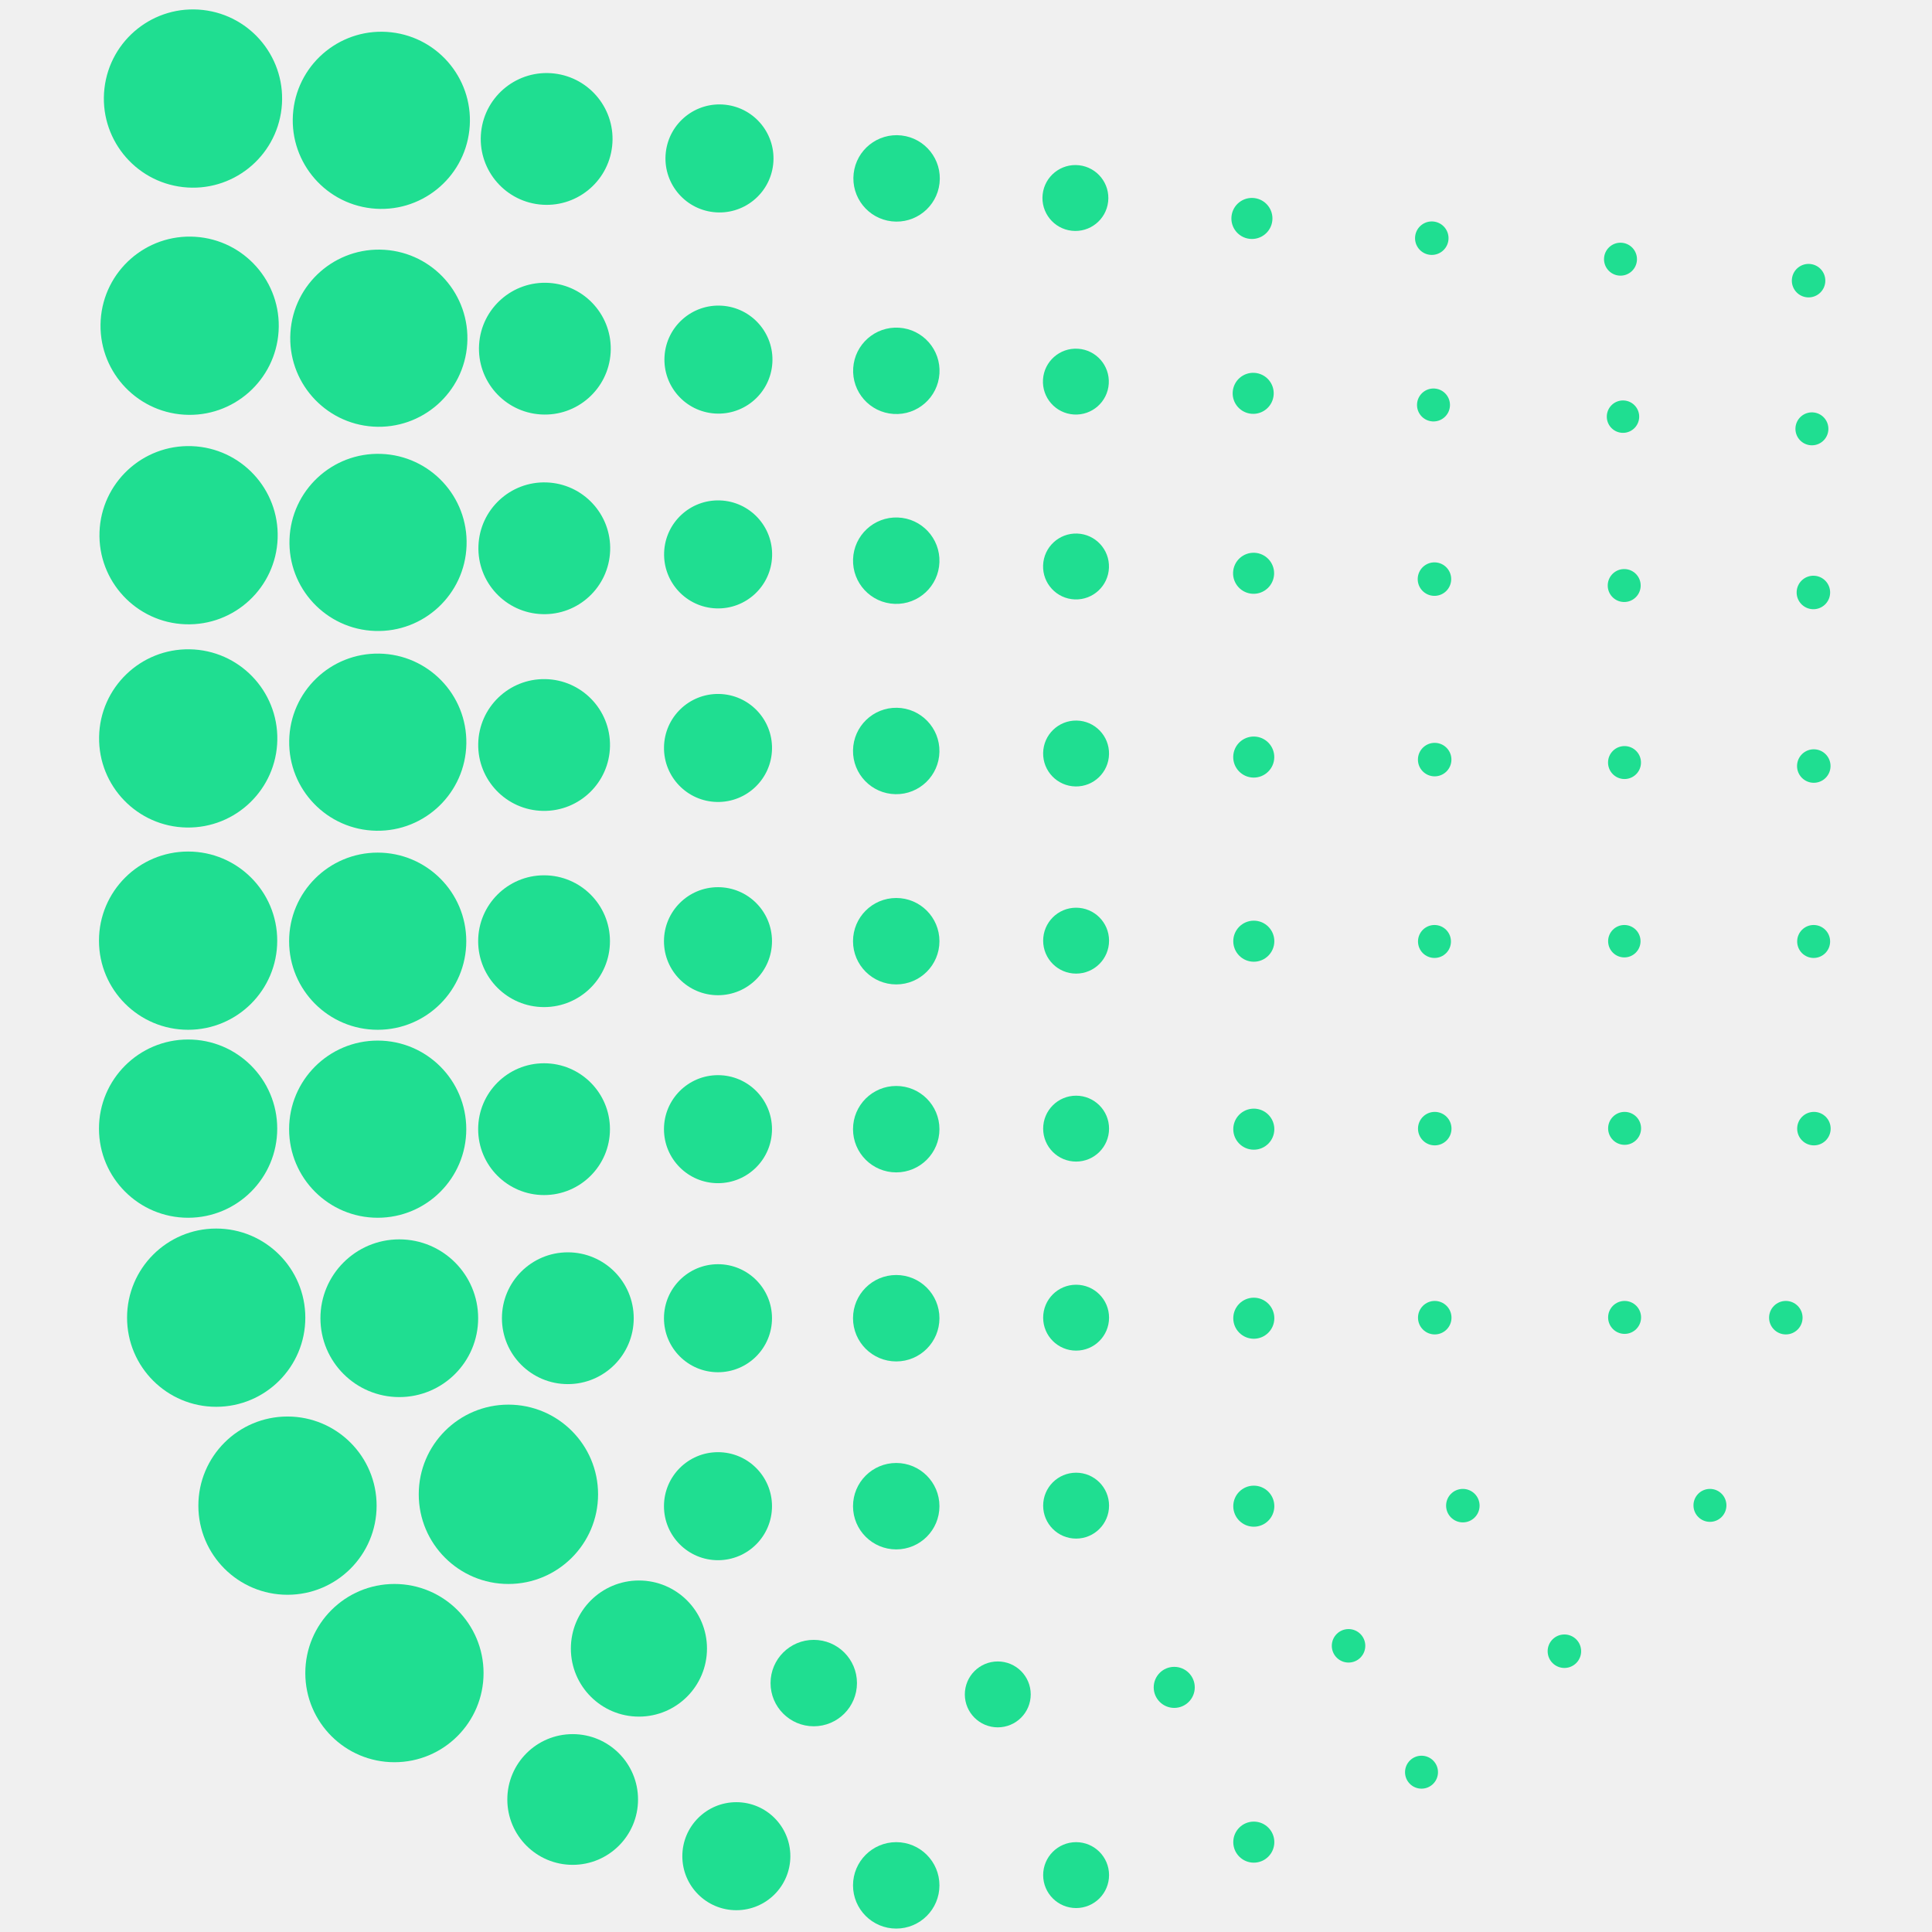
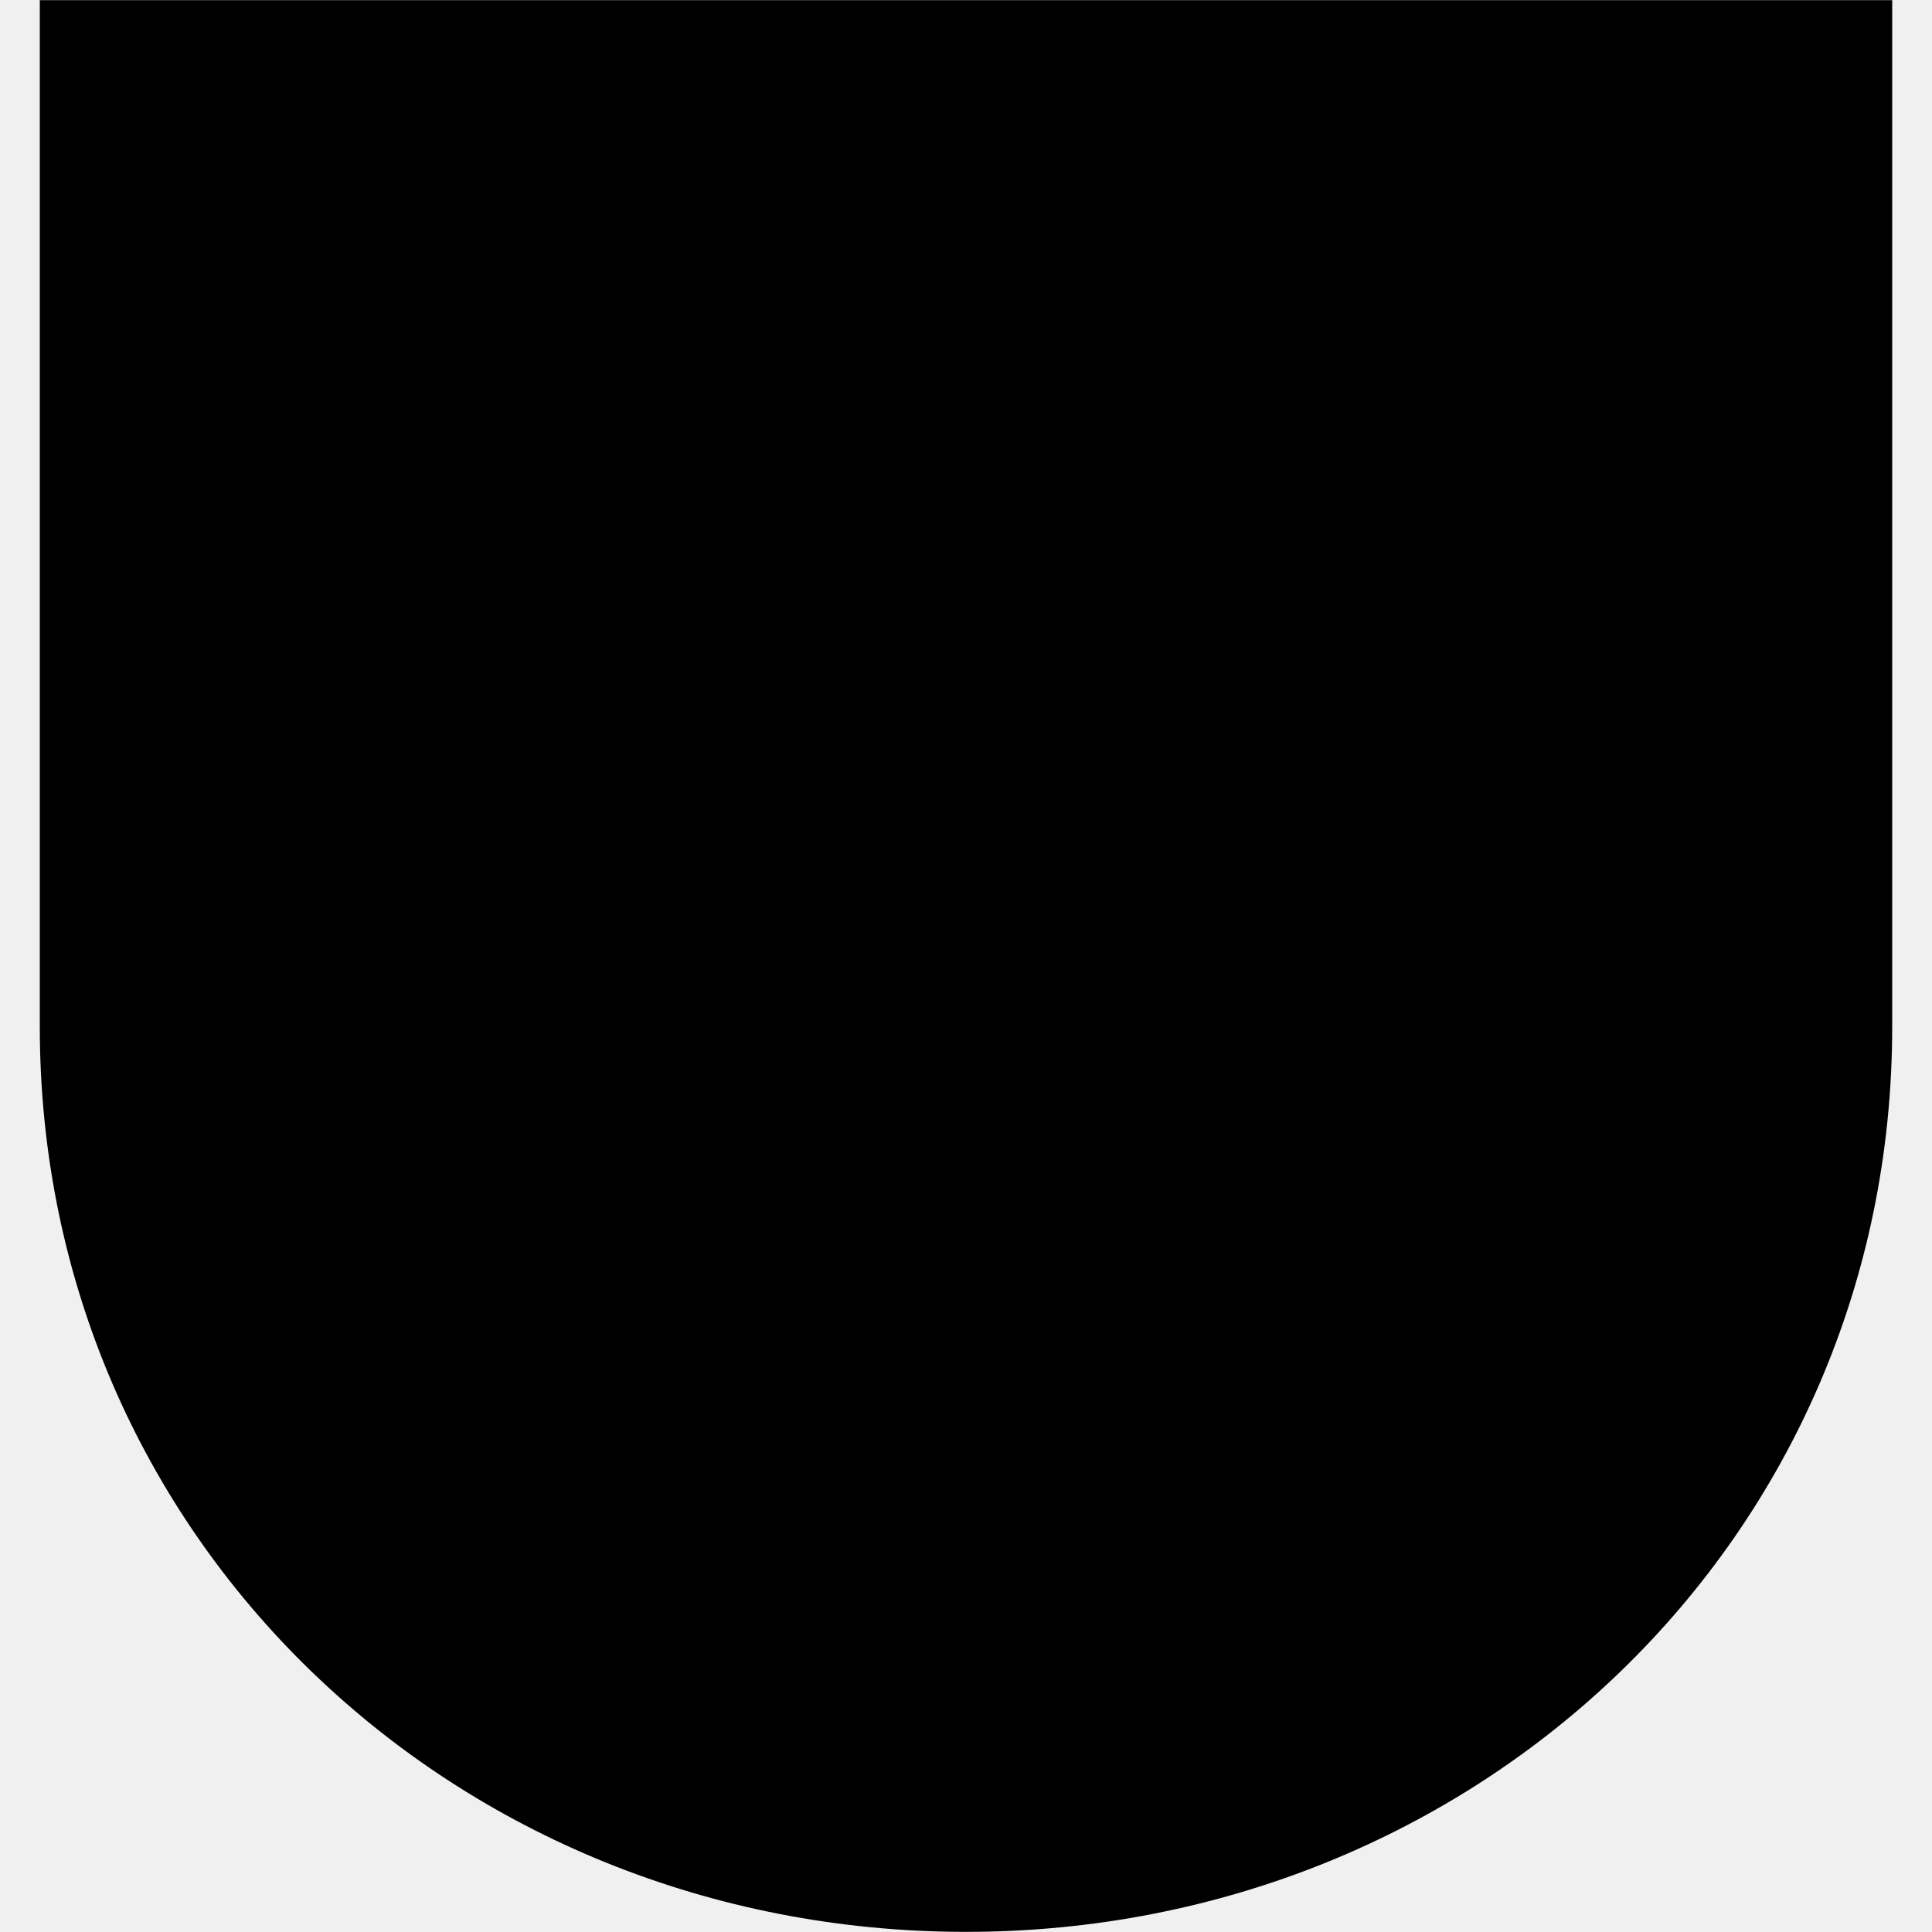
- <svg xmlns="http://www.w3.org/2000/svg" width="32" height="32" viewBox="-17.5 0 358 358" fill="none">
-   <path d="M69.472 24.134C68.457 33.142 60.331 39.622 51.322 38.606C42.314 37.591 35.834 29.465 36.85 20.456C37.865 11.448 45.991 4.969 55 5.984C64.008 7 70.488 15.126 69.472 24.134Z" fill="#1FDE91" />
-   <path d="M95.927 27.115C95.172 33.817 89.127 38.637 82.426 37.882C75.725 37.126 70.904 31.081 71.66 24.38C72.415 17.679 78.46 12.858 85.161 13.614C91.862 14.369 96.683 20.414 95.927 27.115Z" fill="#1FDE91" />
-   <path d="M125.766 30.479C125.147 35.972 120.192 39.923 114.699 39.304C109.206 38.685 105.255 33.73 105.874 28.237C106.493 22.744 111.448 18.793 116.941 19.412C122.434 20.031 126.385 24.986 125.766 30.479Z" fill="#1FDE91" />
-   <path d="M156.596 33.954C156.1 38.348 152.136 41.509 147.742 41.014C143.348 40.519 140.187 36.554 140.682 32.16C141.178 27.766 145.142 24.605 149.536 25.101C153.93 25.596 157.091 29.56 156.596 33.954Z" fill="#1FDE91" />
-   <path d="M218.26 40.905C218.024 42.992 216.142 44.494 214.054 44.258C211.967 44.023 210.466 42.14 210.701 40.053C210.936 37.966 212.819 36.464 214.906 36.7C216.994 36.935 218.495 38.818 218.26 40.905Z" fill="#1FDE91" />
-   <path d="M285.811 48.368C285.622 50.044 284.111 51.249 282.436 51.06C280.76 50.871 279.555 49.36 279.744 47.684C279.933 46.009 281.444 44.804 283.119 44.993C284.795 45.182 286 46.693 285.811 48.368Z" fill="#1FDE91" />
-   <path d="M34.672 20.11C33.65 29.173 25.474 35.693 16.411 34.671C7.348 33.649 0.829 25.474 1.85 16.41C2.872 7.347 11.048 0.828 20.111 1.85C29.174 2.871 35.693 11.047 34.672 20.11Z" fill="#1FDE91" />
-   <path d="M187.839 37.374C187.461 40.725 184.438 43.135 181.088 42.757C177.737 42.38 175.327 39.357 175.705 36.006C176.082 32.656 179.105 30.246 182.456 30.623C185.806 31.001 188.216 34.023 187.839 37.374Z" fill="#1FDE91" />
-   <path d="M250.894 44.483C250.702 46.186 249.166 47.41 247.463 47.218C245.761 47.027 244.536 45.49 244.728 43.788C244.92 42.085 246.456 40.86 248.158 41.052C249.861 41.244 251.086 42.78 250.894 44.483Z" fill="#1FDE91" />
-   <path d="M320.713 52.353C320.521 54.056 318.985 55.281 317.283 55.089C315.58 54.897 314.355 53.361 314.547 51.658C314.739 49.955 316.275 48.73 317.978 48.922C319.681 49.114 320.905 50.65 320.713 52.353Z" fill="#1FDE91" />
-   <path d="M68.912 137.804C68.758 146.868 61.285 154.091 52.221 153.937C43.157 153.783 35.934 146.31 36.088 137.246C36.242 128.182 43.715 120.959 52.779 121.113C61.843 121.267 69.067 128.74 68.912 137.804Z" fill="#1FDE91" />
-   <path d="M95.532 138.256C95.417 144.998 89.858 150.372 83.115 150.257C76.373 150.143 70.999 144.583 71.114 137.841C71.228 131.098 76.788 125.725 83.53 125.839C90.273 125.954 95.646 131.513 95.532 138.256Z" fill="#1FDE91" />
-   <path d="M125.555 138.767C125.461 144.294 120.904 148.698 115.377 148.604C109.85 148.51 105.446 143.954 105.54 138.427C105.634 132.9 110.191 128.496 115.717 128.59C121.244 128.683 125.649 133.24 125.555 138.767Z" fill="#1FDE91" />
-   <path d="M156.577 139.294C156.502 143.715 152.856 147.239 148.435 147.163C144.013 147.088 140.49 143.443 140.565 139.021C140.64 134.6 144.286 131.077 148.707 131.152C153.128 131.227 156.652 134.872 156.577 139.294Z" fill="#1FDE91" />
-   <path d="M218.622 140.349C218.586 142.449 216.855 144.123 214.755 144.087C212.654 144.052 210.981 142.32 211.016 140.22C211.052 138.12 212.784 136.446 214.884 136.482C216.984 136.517 218.658 138.249 218.622 140.349Z" fill="#1FDE91" />
-   <path d="M286.574 141.353C286.545 143.039 285.156 144.382 283.47 144.354C281.784 144.325 280.441 142.935 280.47 141.249C280.498 139.564 281.888 138.22 283.574 138.249C285.259 138.278 286.603 139.668 286.574 141.353Z" fill="#1FDE91" />
-   <path d="M33.887 137.108C33.732 146.227 26.214 153.495 17.094 153.34C7.975 153.185 0.708 145.666 0.863 136.547C1.018 127.427 8.536 120.16 17.656 120.315C26.775 120.47 34.042 127.989 33.887 137.108Z" fill="#1FDE91" />
-   <path d="M188.003 139.728C187.945 143.099 185.166 145.786 181.794 145.729C178.423 145.671 175.736 142.892 175.794 139.52C175.851 136.149 178.631 133.462 182.002 133.52C185.373 133.577 188.06 136.357 188.003 139.728Z" fill="#1FDE91" />
-   <path d="M251.448 140.806C251.419 142.52 250.006 143.885 248.293 143.856C246.579 143.827 245.214 142.414 245.243 140.701C245.272 138.988 246.685 137.622 248.398 137.651C250.111 137.68 251.477 139.093 251.448 140.806Z" fill="#1FDE91" />
-   <path d="M321.698 142C321.669 143.714 320.256 145.079 318.543 145.05C316.829 145.021 315.464 143.608 315.493 141.895C315.522 140.181 316.935 138.816 318.648 138.845C320.361 138.874 321.727 140.287 321.698 142Z" fill="#1FDE91" />
-   <path d="M93.323 276.895C93.323 286.071 85.884 293.51 76.708 293.51C67.533 293.51 60.094 286.071 60.094 276.895C60.094 267.719 67.533 260.28 76.708 260.28C85.884 260.28 93.323 267.719 93.323 276.895Z" fill="#1FDE91" />
-   <path d="M52.286 278.996C52.286 288.117 44.892 295.511 35.771 295.511C26.651 295.511 19.257 288.117 19.257 278.996C19.257 269.876 26.651 262.482 35.771 262.482C44.892 262.482 52.286 269.876 52.286 278.996Z" fill="#1FDE91" />
-   <path d="M125.552 279.097C125.552 284.625 121.071 289.106 115.543 289.106C110.015 289.106 105.534 284.625 105.534 279.097C105.534 273.57 110.015 269.088 115.543 269.088C121.071 269.088 125.552 273.57 125.552 279.097Z" fill="#1FDE91" />
-   <path d="M156.579 279.097C156.579 283.519 152.994 287.104 148.572 287.104C144.149 287.104 140.564 283.519 140.564 279.097C140.564 274.675 144.149 271.09 148.572 271.09C152.994 271.09 156.579 274.675 156.579 279.097Z" fill="#1FDE91" />
-   <path d="M218.633 279.097C218.633 281.197 216.93 282.9 214.83 282.9C212.729 282.9 211.026 281.197 211.026 279.097C211.026 276.996 212.729 275.293 214.83 275.293C216.93 275.293 218.633 276.996 218.633 279.097Z" fill="#1FDE91" />
-   <path d="M256.668 278.996C256.668 280.71 255.279 282.099 253.566 282.099C251.852 282.099 250.463 280.71 250.463 278.996C250.463 277.283 251.852 275.894 253.566 275.894C255.279 275.894 256.668 277.283 256.668 278.996Z" fill="#1FDE91" />
-   <path d="M235.489 304.97C235.489 306.683 234.099 308.073 232.386 308.073C230.672 308.073 229.283 306.683 229.283 304.97C229.283 303.256 230.672 301.867 232.386 301.867C234.099 301.867 235.489 303.256 235.489 304.97Z" fill="#1FDE91" />
-   <path d="M302.405 278.946C302.405 280.632 301.038 281.999 299.352 281.999C297.667 281.999 296.3 280.632 296.3 278.946C296.3 277.26 297.667 275.894 299.352 275.894C301.038 275.894 302.405 277.26 302.405 278.946Z" fill="#1FDE91" />
-   <path d="M188.008 278.996C188.008 282.368 185.274 285.102 181.902 285.102C178.53 285.102 175.797 282.368 175.797 278.996C175.797 275.625 178.53 272.891 181.902 272.891C185.274 272.891 188.008 275.625 188.008 278.996Z" fill="#1FDE91" />
-   <path d="M69.079 63.702C68.508 72.749 60.711 79.621 51.664 79.051C42.616 78.48 35.744 70.683 36.315 61.636C36.885 52.588 44.682 45.716 53.73 46.287C62.777 46.857 69.649 54.654 69.079 63.702Z" fill="#1FDE91" />
-   <path d="M95.649 65.377C95.224 72.107 89.424 77.22 82.694 76.795C75.963 76.371 70.851 70.571 71.275 63.84C71.7 57.11 77.5 51.998 84.231 52.422C90.961 52.847 96.073 58.647 95.649 65.377Z" fill="#1FDE91" />
-   <path d="M125.616 67.266C125.268 72.783 120.514 76.973 114.997 76.625C109.48 76.278 105.29 71.523 105.638 66.007C105.986 60.49 110.74 56.3 116.257 56.647C121.773 56.995 125.964 61.749 125.616 67.266Z" fill="#1FDE91" />
-   <path d="M156.581 69.219C156.303 73.632 152.499 76.985 148.086 76.706C143.673 76.428 140.32 72.625 140.599 68.211C140.877 63.798 144.68 60.446 149.094 60.724C153.507 61.002 156.859 64.806 156.581 69.219Z" fill="#1FDE91" />
-   <path d="M218.512 73.124C218.38 75.22 216.574 76.813 214.477 76.681C212.381 76.548 210.789 74.742 210.921 72.645C211.053 70.549 212.86 68.957 214.956 69.089C217.052 69.221 218.645 71.028 218.512 73.124Z" fill="#1FDE91" />
-   <path d="M286.238 77.394C286.134 79.049 284.707 80.306 283.052 80.202C281.397 80.097 280.14 78.671 280.245 77.016C280.349 75.361 281.775 74.104 283.43 74.209C285.085 74.313 286.342 75.739 286.238 77.394Z" fill="#1FDE91" />
-   <path d="M34.122 61.397C33.548 70.499 25.703 77.414 16.601 76.84C7.498 76.266 0.584 68.421 1.158 59.319C1.732 50.216 9.577 43.302 18.679 43.876C27.782 44.45 34.696 52.295 34.122 61.397Z" fill="#1FDE91" />
-   <path d="M187.954 71.097C187.742 74.462 184.841 77.018 181.476 76.806C178.111 76.594 175.555 73.694 175.767 70.329C175.979 66.963 178.879 64.407 182.245 64.62C185.61 64.832 188.166 67.732 187.954 71.097Z" fill="#1FDE91" />
-   <path d="M251.174 75.234C251.068 76.916 249.617 78.194 247.935 78.088C246.252 77.982 244.974 76.532 245.08 74.849C245.186 73.167 246.637 71.889 248.319 71.995C250.002 72.101 251.28 73.551 251.174 75.234Z" fill="#1FDE91" />
-   <path d="M321.295 79.655C321.189 81.338 319.739 82.616 318.056 82.51C316.373 82.403 315.095 80.953 315.201 79.271C315.308 77.588 316.758 76.31 318.44 76.416C320.123 76.522 321.401 77.972 321.295 79.655Z" fill="#1FDE91" />
-   <path d="M68.901 174.405C68.901 183.47 61.552 190.819 52.487 190.819C43.422 190.819 36.072 183.47 36.072 174.405C36.072 165.339 43.422 157.99 52.487 157.99C61.552 157.99 68.901 165.339 68.901 174.405Z" fill="#1FDE91" />
-   <path d="M95.525 174.405C95.525 181.148 90.058 186.615 83.314 186.615C76.571 186.615 71.103 181.148 71.103 174.405C71.103 167.661 76.571 162.194 83.314 162.194C90.058 162.194 95.525 167.661 95.525 174.405Z" fill="#1FDE91" />
-   <path d="M125.552 174.405C125.552 179.932 121.071 184.414 115.543 184.414C110.015 184.414 105.534 179.932 105.534 174.405C105.534 168.877 110.015 164.396 115.543 164.396C121.071 164.396 125.552 168.877 125.552 174.405Z" fill="#1FDE91" />
-   <path d="M156.579 174.405C156.579 178.827 152.994 182.412 148.572 182.412C144.149 182.412 140.564 178.827 140.564 174.405C140.564 169.983 144.149 166.398 148.572 166.398C152.994 166.398 156.579 169.983 156.579 174.405Z" fill="#1FDE91" />
-   <path d="M218.633 174.404C218.633 176.505 216.93 178.208 214.83 178.208C212.729 178.208 211.026 176.505 211.026 174.404C211.026 172.304 212.729 170.601 214.83 170.601C216.93 170.601 218.633 172.304 218.633 174.404Z" fill="#1FDE91" />
-   <path d="M286.492 174.405C286.492 176.063 285.147 177.408 283.489 177.408C281.831 177.408 280.486 176.063 280.486 174.405C280.486 172.747 281.831 171.402 283.489 171.402C285.147 171.402 286.492 172.747 286.492 174.405Z" fill="#1FDE91" />
-   <path d="M33.87 174.304C33.87 183.425 26.476 190.819 17.355 190.819C8.235 190.819 0.841 183.425 0.841 174.304C0.841 165.184 8.235 157.79 17.355 157.79C26.476 157.79 33.87 165.184 33.87 174.304Z" fill="#1FDE91" />
-   <path d="M188.008 174.305C188.008 177.676 185.274 180.41 181.902 180.41C178.53 180.41 175.797 177.676 175.797 174.305C175.797 170.933 178.53 168.199 181.902 168.199C185.274 168.199 188.008 170.933 188.008 174.305Z" fill="#1FDE91" />
-   <path d="M251.362 174.455C251.362 176.141 249.995 177.508 248.31 177.508C246.624 177.508 245.257 176.141 245.257 174.455C245.257 172.769 246.624 171.402 248.31 171.402C249.995 171.402 251.362 172.769 251.362 174.455Z" fill="#1FDE91" />
-   <path d="M321.621 174.455C321.621 176.141 320.254 177.508 318.568 177.508C316.882 177.508 315.516 176.141 315.516 174.455C315.516 172.769 316.882 171.402 318.568 171.402C320.254 171.402 321.621 172.769 321.621 174.455Z" fill="#1FDE91" />
-   <path d="M100.728 333.445C100.728 340.133 95.306 345.555 88.618 345.555C81.929 345.555 76.507 340.133 76.507 333.445C76.507 326.756 81.929 321.334 88.618 321.334C95.306 321.334 100.728 326.756 100.728 333.445Z" fill="#1FDE91" />
-   <path d="M113.504 305.478C113.504 312.443 107.858 318.089 100.893 318.089C93.929 318.089 88.282 312.443 88.282 305.478C88.282 298.513 93.929 292.867 100.893 292.867C107.858 292.867 113.504 298.513 113.504 305.478Z" fill="#1FDE91" />
-   <path d="M141.296 311.874C141.296 316.296 137.711 319.881 133.289 319.881C128.867 319.881 125.282 316.296 125.282 311.874C125.282 307.452 128.867 303.867 133.289 303.867C137.711 303.867 141.296 307.452 141.296 311.874Z" fill="#1FDE91" />
-   <path d="M203.89 312.671C203.89 314.771 202.187 316.474 200.087 316.474C197.986 316.474 196.283 314.771 196.283 312.671C196.283 310.57 197.986 308.867 200.087 308.867C202.187 308.867 203.89 310.57 203.89 312.671Z" fill="#1FDE91" />
-   <path d="M173.494 313.973C173.494 317.344 170.76 320.078 167.389 320.078C164.017 320.078 161.283 317.344 161.283 313.973C161.283 310.601 164.017 307.867 167.389 307.867C170.76 307.867 173.494 310.601 173.494 313.973Z" fill="#1FDE91" />
-   <path d="M248.96 328.387C248.96 330.073 247.593 331.439 245.907 331.439C244.221 331.439 242.854 330.073 242.854 328.387C242.854 326.701 244.221 325.334 245.907 325.334C247.593 325.334 248.96 326.701 248.96 328.387Z" fill="#1FDE91" />
-   <path d="M275.486 305.97C275.486 307.683 274.097 309.073 272.383 309.073C270.669 309.073 269.28 307.683 269.28 305.97C269.28 304.256 270.669 302.867 272.383 302.867C274.097 302.867 275.486 304.256 275.486 305.97Z" fill="#1FDE91" />
-   <path d="M72.103 310.024C72.103 319.145 64.709 326.539 55.589 326.539C46.468 326.539 39.074 319.145 39.074 310.024C39.074 300.904 46.468 293.51 55.589 293.51C64.709 293.51 72.103 300.904 72.103 310.024Z" fill="#1FDE91" />
-   <path d="M68.954 101.089C68.635 110.148 61.031 117.234 51.972 116.915C42.912 116.596 35.826 108.992 36.145 99.933C36.465 90.873 44.068 83.787 53.128 84.106C62.188 84.426 69.273 92.029 68.954 101.089Z" fill="#1FDE91" />
-   <path d="M95.561 102.027C95.324 108.767 89.668 114.038 82.928 113.8C76.189 113.563 70.917 107.906 71.155 101.167C71.392 94.427 77.049 89.156 83.788 89.394C90.528 89.632 95.799 95.288 95.561 102.027Z" fill="#1FDE91" />
-   <path d="M125.569 103.084C125.374 108.608 120.738 112.929 115.214 112.734C109.689 112.54 105.369 107.903 105.563 102.379C105.758 96.855 110.394 92.534 115.919 92.729C121.443 92.924 125.763 97.56 125.569 103.084Z" fill="#1FDE91" />
-   <path d="M156.577 104.177C156.421 108.596 152.712 112.053 148.293 111.897C143.873 111.741 140.417 108.032 140.572 103.613C140.728 99.194 144.437 95.737 148.857 95.893C153.276 96.049 156.732 99.758 156.577 104.177Z" fill="#1FDE91" />
-   <path d="M218.592 106.363C218.518 108.462 216.756 110.104 214.657 110.03C212.558 109.956 210.916 108.195 210.99 106.095C211.064 103.996 212.826 102.354 214.925 102.428C217.024 102.502 218.666 104.264 218.592 106.363Z" fill="#1FDE91" />
-   <path d="M286.517 108.607C286.457 110.292 285.043 111.609 283.358 111.55C281.673 111.491 280.356 110.076 280.415 108.392C280.474 106.707 281.888 105.389 283.573 105.448C285.258 105.508 286.576 106.922 286.517 108.607Z" fill="#1FDE91" />
-   <path d="M33.947 99.755C33.626 108.87 25.976 115.999 16.861 115.678C7.747 115.356 0.618 107.706 0.939 98.592C1.26 89.477 8.91 82.348 18.025 82.669C27.14 82.99 34.269 90.64 33.947 99.755Z" fill="#1FDE91" />
-   <path d="M187.989 105.184C187.87 108.554 185.042 111.19 181.672 111.071C178.303 110.952 175.667 108.124 175.786 104.754C175.905 101.385 178.733 98.749 182.103 98.868C185.472 98.987 188.108 101.815 187.989 105.184Z" fill="#1FDE91" />
-   <path d="M251.405 107.419C251.344 109.132 249.907 110.471 248.195 110.411C246.482 110.351 245.143 108.913 245.203 107.201C245.264 105.488 246.701 104.149 248.413 104.209C250.126 104.27 251.465 105.707 251.405 107.419Z" fill="#1FDE91" />
-   <path d="M321.622 109.894C321.561 111.607 320.124 112.946 318.412 112.886C316.699 112.825 315.36 111.388 315.42 109.675C315.48 107.963 316.918 106.624 318.63 106.684C320.343 106.744 321.682 108.182 321.622 109.894Z" fill="#1FDE91" />
-   <path d="M71.102 244.267C71.102 252.337 64.559 258.88 56.489 258.88C48.419 258.88 41.876 252.337 41.876 244.267C41.876 236.196 48.419 229.654 56.489 229.654C64.559 229.654 71.102 236.196 71.102 244.267Z" fill="#1FDE91" />
-   <path d="M99.929 244.266C99.929 251.01 94.462 256.477 87.719 256.477C80.975 256.477 75.508 251.01 75.508 244.266C75.508 237.523 80.975 232.056 87.719 232.056C94.462 232.056 99.929 237.523 99.929 244.266Z" fill="#1FDE91" />
-   <path d="M125.552 244.267C125.552 249.794 121.071 254.275 115.543 254.275C110.015 254.275 105.534 249.794 105.534 244.267C105.534 238.739 110.015 234.258 115.543 234.258C121.071 234.258 125.552 238.739 125.552 244.267Z" fill="#1FDE91" />
-   <path d="M156.579 244.266C156.579 248.688 152.994 252.273 148.572 252.273C144.149 252.273 140.564 248.688 140.564 244.266C140.564 239.844 144.149 236.259 148.572 236.259C152.994 236.259 156.579 239.844 156.579 244.266Z" fill="#1FDE91" />
-   <path d="M218.633 244.266C218.633 246.367 216.93 248.07 214.83 248.07C212.729 248.07 211.026 246.367 211.026 244.266C211.026 242.166 212.729 240.463 214.83 240.463C216.93 240.463 218.633 242.166 218.633 244.266Z" fill="#1FDE91" />
-   <path d="M286.592 244.117C286.592 245.803 285.225 247.169 283.539 247.169C281.853 247.169 280.486 245.803 280.486 244.117C280.486 242.431 281.853 241.064 283.539 241.064C285.225 241.064 286.592 242.431 286.592 244.117Z" fill="#1FDE91" />
-   <path d="M39.075 244.165C39.075 253.286 31.681 260.68 22.56 260.68C13.44 260.68 6.046 253.286 6.046 244.165C6.046 235.045 13.44 227.651 22.56 227.651C31.681 227.651 39.075 235.045 39.075 244.165Z" fill="#1FDE91" />
-   <path d="M188.008 244.166C188.008 247.538 185.274 250.271 181.902 250.271C178.53 250.271 175.797 247.538 175.797 244.166C175.797 240.794 178.53 238.061 181.902 238.061C185.274 238.061 188.008 240.794 188.008 244.166Z" fill="#1FDE91" />
-   <path d="M251.462 244.167C251.462 245.88 250.073 247.269 248.36 247.269C246.646 247.269 245.257 245.88 245.257 244.167C245.257 242.453 246.646 241.064 248.36 241.064C250.073 241.064 251.462 242.453 251.462 244.167Z" fill="#1FDE91" />
-   <path d="M316.518 244.167C316.518 245.88 315.129 247.269 313.415 247.269C311.702 247.269 310.312 245.88 310.312 244.167C310.312 242.453 311.702 241.064 313.415 241.064C315.129 241.064 316.518 242.453 316.518 244.167Z" fill="#1FDE91" />
-   <path d="M68.901 209.236C68.901 218.301 61.552 225.65 52.487 225.65C43.422 225.65 36.072 218.301 36.072 209.236C36.072 200.17 43.422 192.821 52.487 192.821C61.552 192.821 68.901 200.17 68.901 209.236Z" fill="#1FDE91" />
-   <path d="M95.525 209.235C95.525 215.979 90.058 221.446 83.314 221.446C76.571 221.446 71.103 215.979 71.103 209.235C71.103 202.491 76.571 197.024 83.314 197.024C90.058 197.024 95.525 202.491 95.525 209.235Z" fill="#1FDE91" />
-   <path d="M125.552 209.235C125.552 214.763 121.071 219.244 115.543 219.244C110.015 219.244 105.534 214.763 105.534 209.235C105.534 203.708 110.015 199.227 115.543 199.227C121.071 199.227 125.552 203.708 125.552 209.235Z" fill="#1FDE91" />
-   <path d="M156.579 209.236C156.579 213.658 152.994 217.243 148.572 217.243C144.149 217.243 140.564 213.658 140.564 209.236C140.564 204.813 144.149 201.229 148.572 201.229C152.994 201.229 156.579 204.813 156.579 209.236Z" fill="#1FDE91" />
-   <path d="M218.633 209.235C218.633 211.336 216.93 213.039 214.83 213.039C212.729 213.039 211.026 211.336 211.026 209.235C211.026 207.135 212.729 205.432 214.83 205.432C216.93 205.432 218.633 207.135 218.633 209.235Z" fill="#1FDE91" />
-   <path d="M286.592 209.085C286.592 210.771 285.225 212.138 283.539 212.138C281.853 212.138 280.486 210.771 280.486 209.085C280.486 207.399 281.853 206.033 283.539 206.033C285.225 206.033 286.592 207.399 286.592 209.085Z" fill="#1FDE91" />
-   <path d="M33.87 209.136C33.87 218.256 26.476 225.65 17.355 225.65C8.235 225.65 0.841 218.256 0.841 209.136C0.841 200.015 8.235 192.621 17.355 192.621C26.476 192.621 33.87 200.015 33.87 209.136Z" fill="#1FDE91" />
-   <path d="M188.008 209.136C188.008 212.507 185.274 215.241 181.902 215.241C178.53 215.241 175.797 212.507 175.797 209.136C175.797 205.764 178.53 203.03 181.902 203.03C185.274 203.03 188.008 205.764 188.008 209.136Z" fill="#1FDE91" />
-   <path d="M251.462 209.135C251.462 210.849 250.073 212.238 248.36 212.238C246.646 212.238 245.257 210.849 245.257 209.135C245.257 207.422 246.646 206.033 248.36 206.033C250.073 206.033 251.462 207.422 251.462 209.135Z" fill="#1FDE91" />
-   <path d="M321.721 209.135C321.721 210.849 320.332 212.238 318.618 212.238C316.905 212.238 315.516 210.849 315.516 209.135C315.516 207.422 316.905 206.033 318.618 206.033C320.332 206.033 321.721 207.422 321.721 209.135Z" fill="#1FDE91" />
-   <path d="M128.953 343.954C128.953 349.481 124.472 353.962 118.944 353.962C113.417 353.962 108.936 349.481 108.936 343.954C108.936 338.426 113.417 333.945 118.944 333.945C124.472 333.945 128.953 338.426 128.953 343.954Z" fill="#1FDE91" />
-   <path d="M156.579 349.359C156.579 353.781 152.994 357.366 148.572 357.366C144.149 357.366 140.564 353.781 140.564 349.359C140.564 344.937 144.149 341.352 148.572 341.352C152.994 341.352 156.579 344.937 156.579 349.359Z" fill="#1FDE91" />
-   <path d="M218.633 341.347C218.633 343.448 216.93 345.151 214.83 345.151C212.729 345.151 211.026 343.448 211.026 341.347C211.026 339.247 212.729 337.544 214.83 337.544C216.93 337.544 218.633 339.247 218.633 341.347Z" fill="#1FDE91" />
-   <path d="M188.008 347.457C188.008 350.829 185.274 353.563 181.902 353.563C178.53 353.563 175.797 350.829 175.797 347.457C175.797 344.086 178.53 341.352 181.902 341.352C185.274 341.352 188.008 344.086 188.008 347.457Z" fill="#1FDE91" />
+ <svg xmlns="http://www.w3.org/2000/svg" width="32" height="32" viewBox="-4 0 194.178 194.15">
+   <style>
+     path { fill: #000000; }
+     @media (prefers-color-scheme: dark) { path { fill: #ffffff; } }
+   </style>
+   <path d="M262,647.911C262,596.499 303.677,556.939 355.089,556.939C406.501,556.939 448.178,596.499 448.178,647.911L448.178,751.089L262,751.089L262,647.911Z" transform="translate(0,194.15) scale(1,-1) translate(-262,-556.939)" />
</svg>
